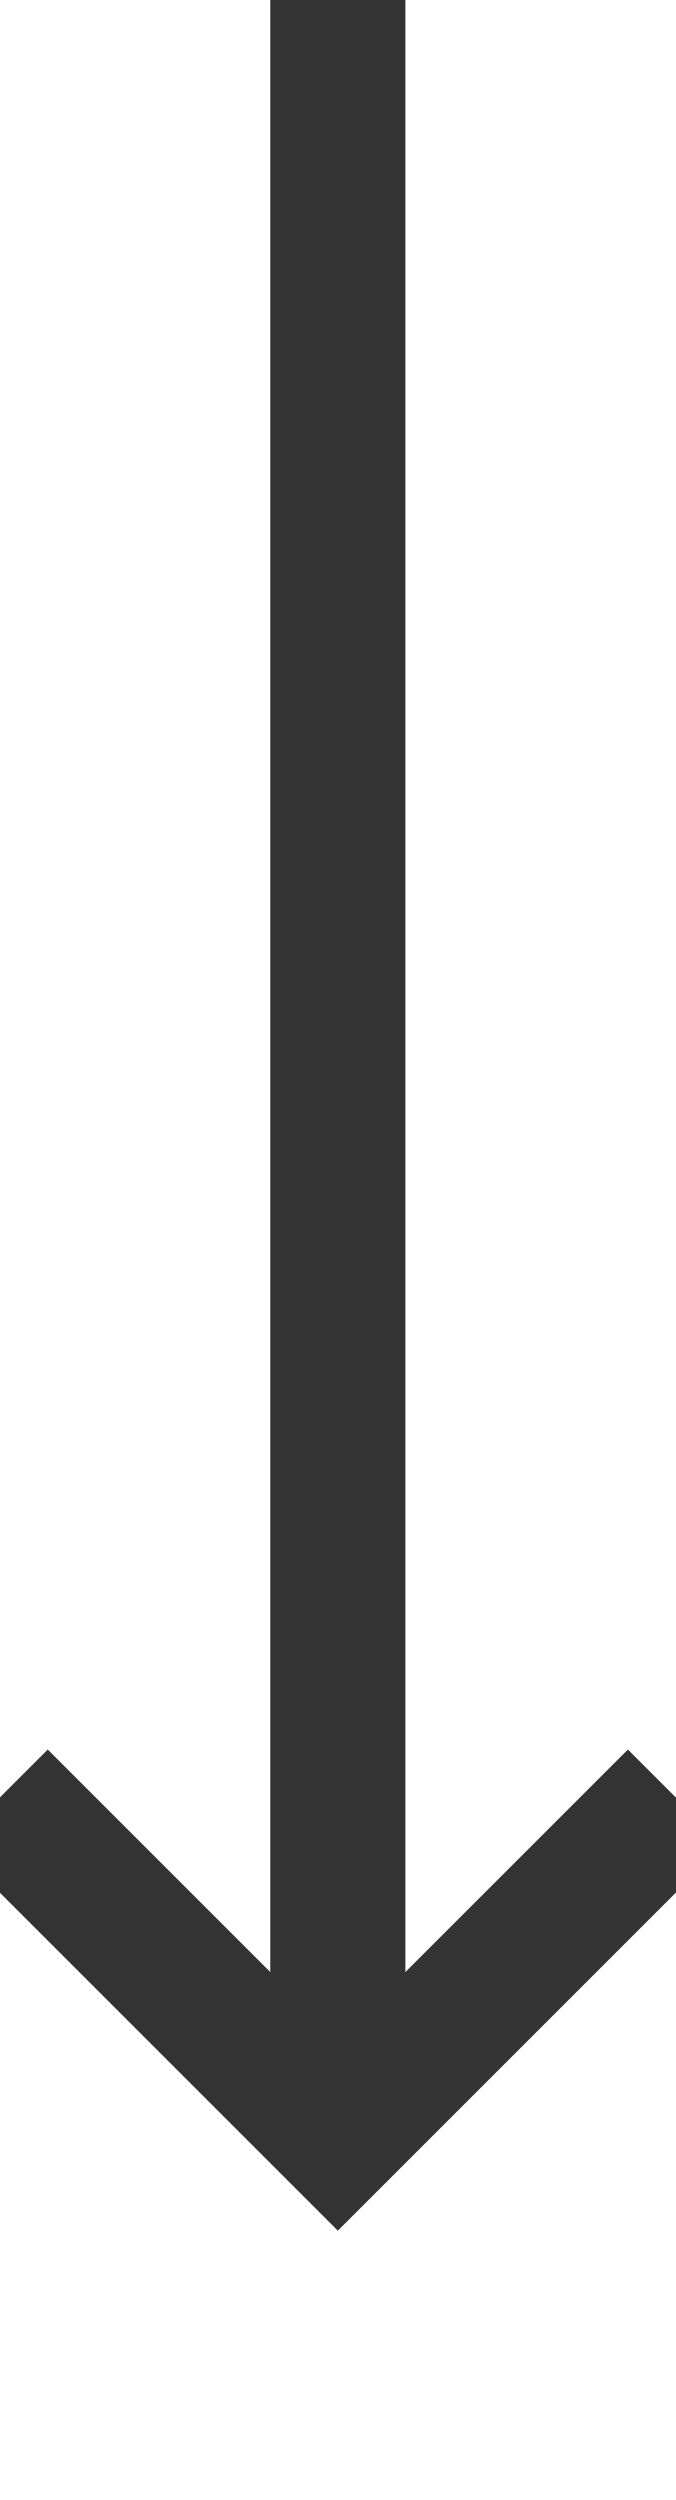
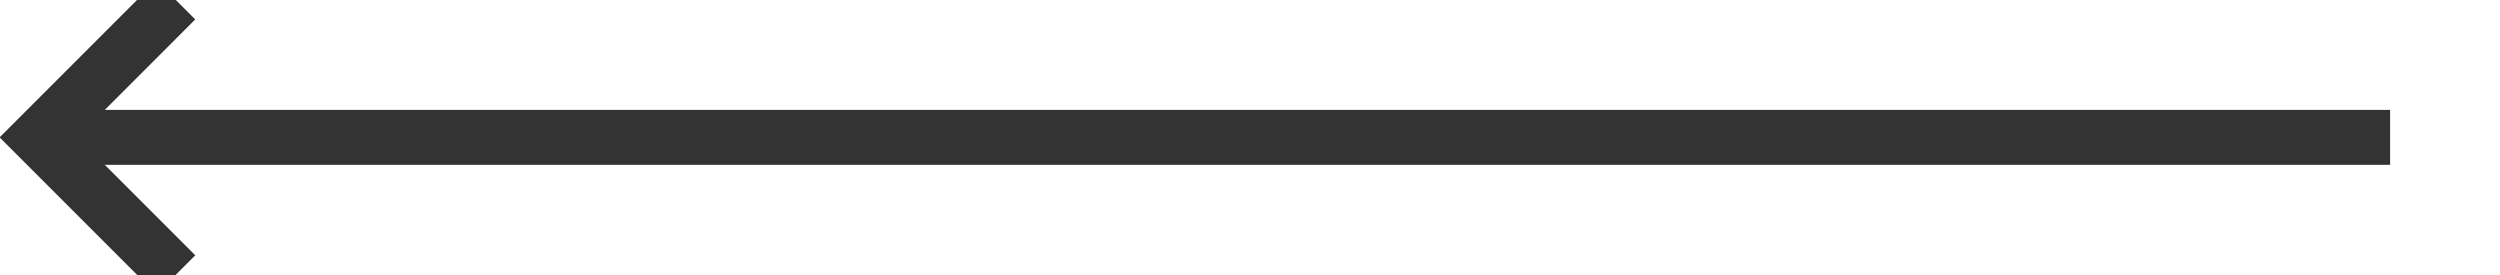
- <svg xmlns="http://www.w3.org/2000/svg" version="1.1" width="10px" height="37px" preserveAspectRatio="xMidYMin meet" viewBox="1351 188  8 37">
-   <path d="M 1355 188  L 1355 219  " stroke-width="2" stroke="#333333" fill="none" />
-   <path d="M 1359.293 213.893  L 1355 218.186  L 1350.707 213.893  L 1349.293 215.307  L 1354.293 220.307  L 1355 221.014  L 1355.707 220.307  L 1360.707 215.307  L 1359.293 213.893  Z " fill-rule="nonzero" fill="#333333" stroke="none" />
+ <svg xmlns="http://www.w3.org/2000/svg" version="1.1" width="91px" height="10px" preserveAspectRatio="xMinYMid meet" viewBox="1199 236  91 8">
+   <path d="M 1286 240  L 1201 240  " stroke-width="2" stroke="#333333" fill="none" />
+   <path d="M 1206.107 244.293  L 1201.814 240  L 1206.107 235.707  L 1204.693 234.293  L 1199.693 239.293  L 1198.986 240  L 1199.693 240.707  L 1204.693 245.707  L 1206.107 244.293  Z " fill-rule="nonzero" fill="#333333" stroke="none" />
</svg>
